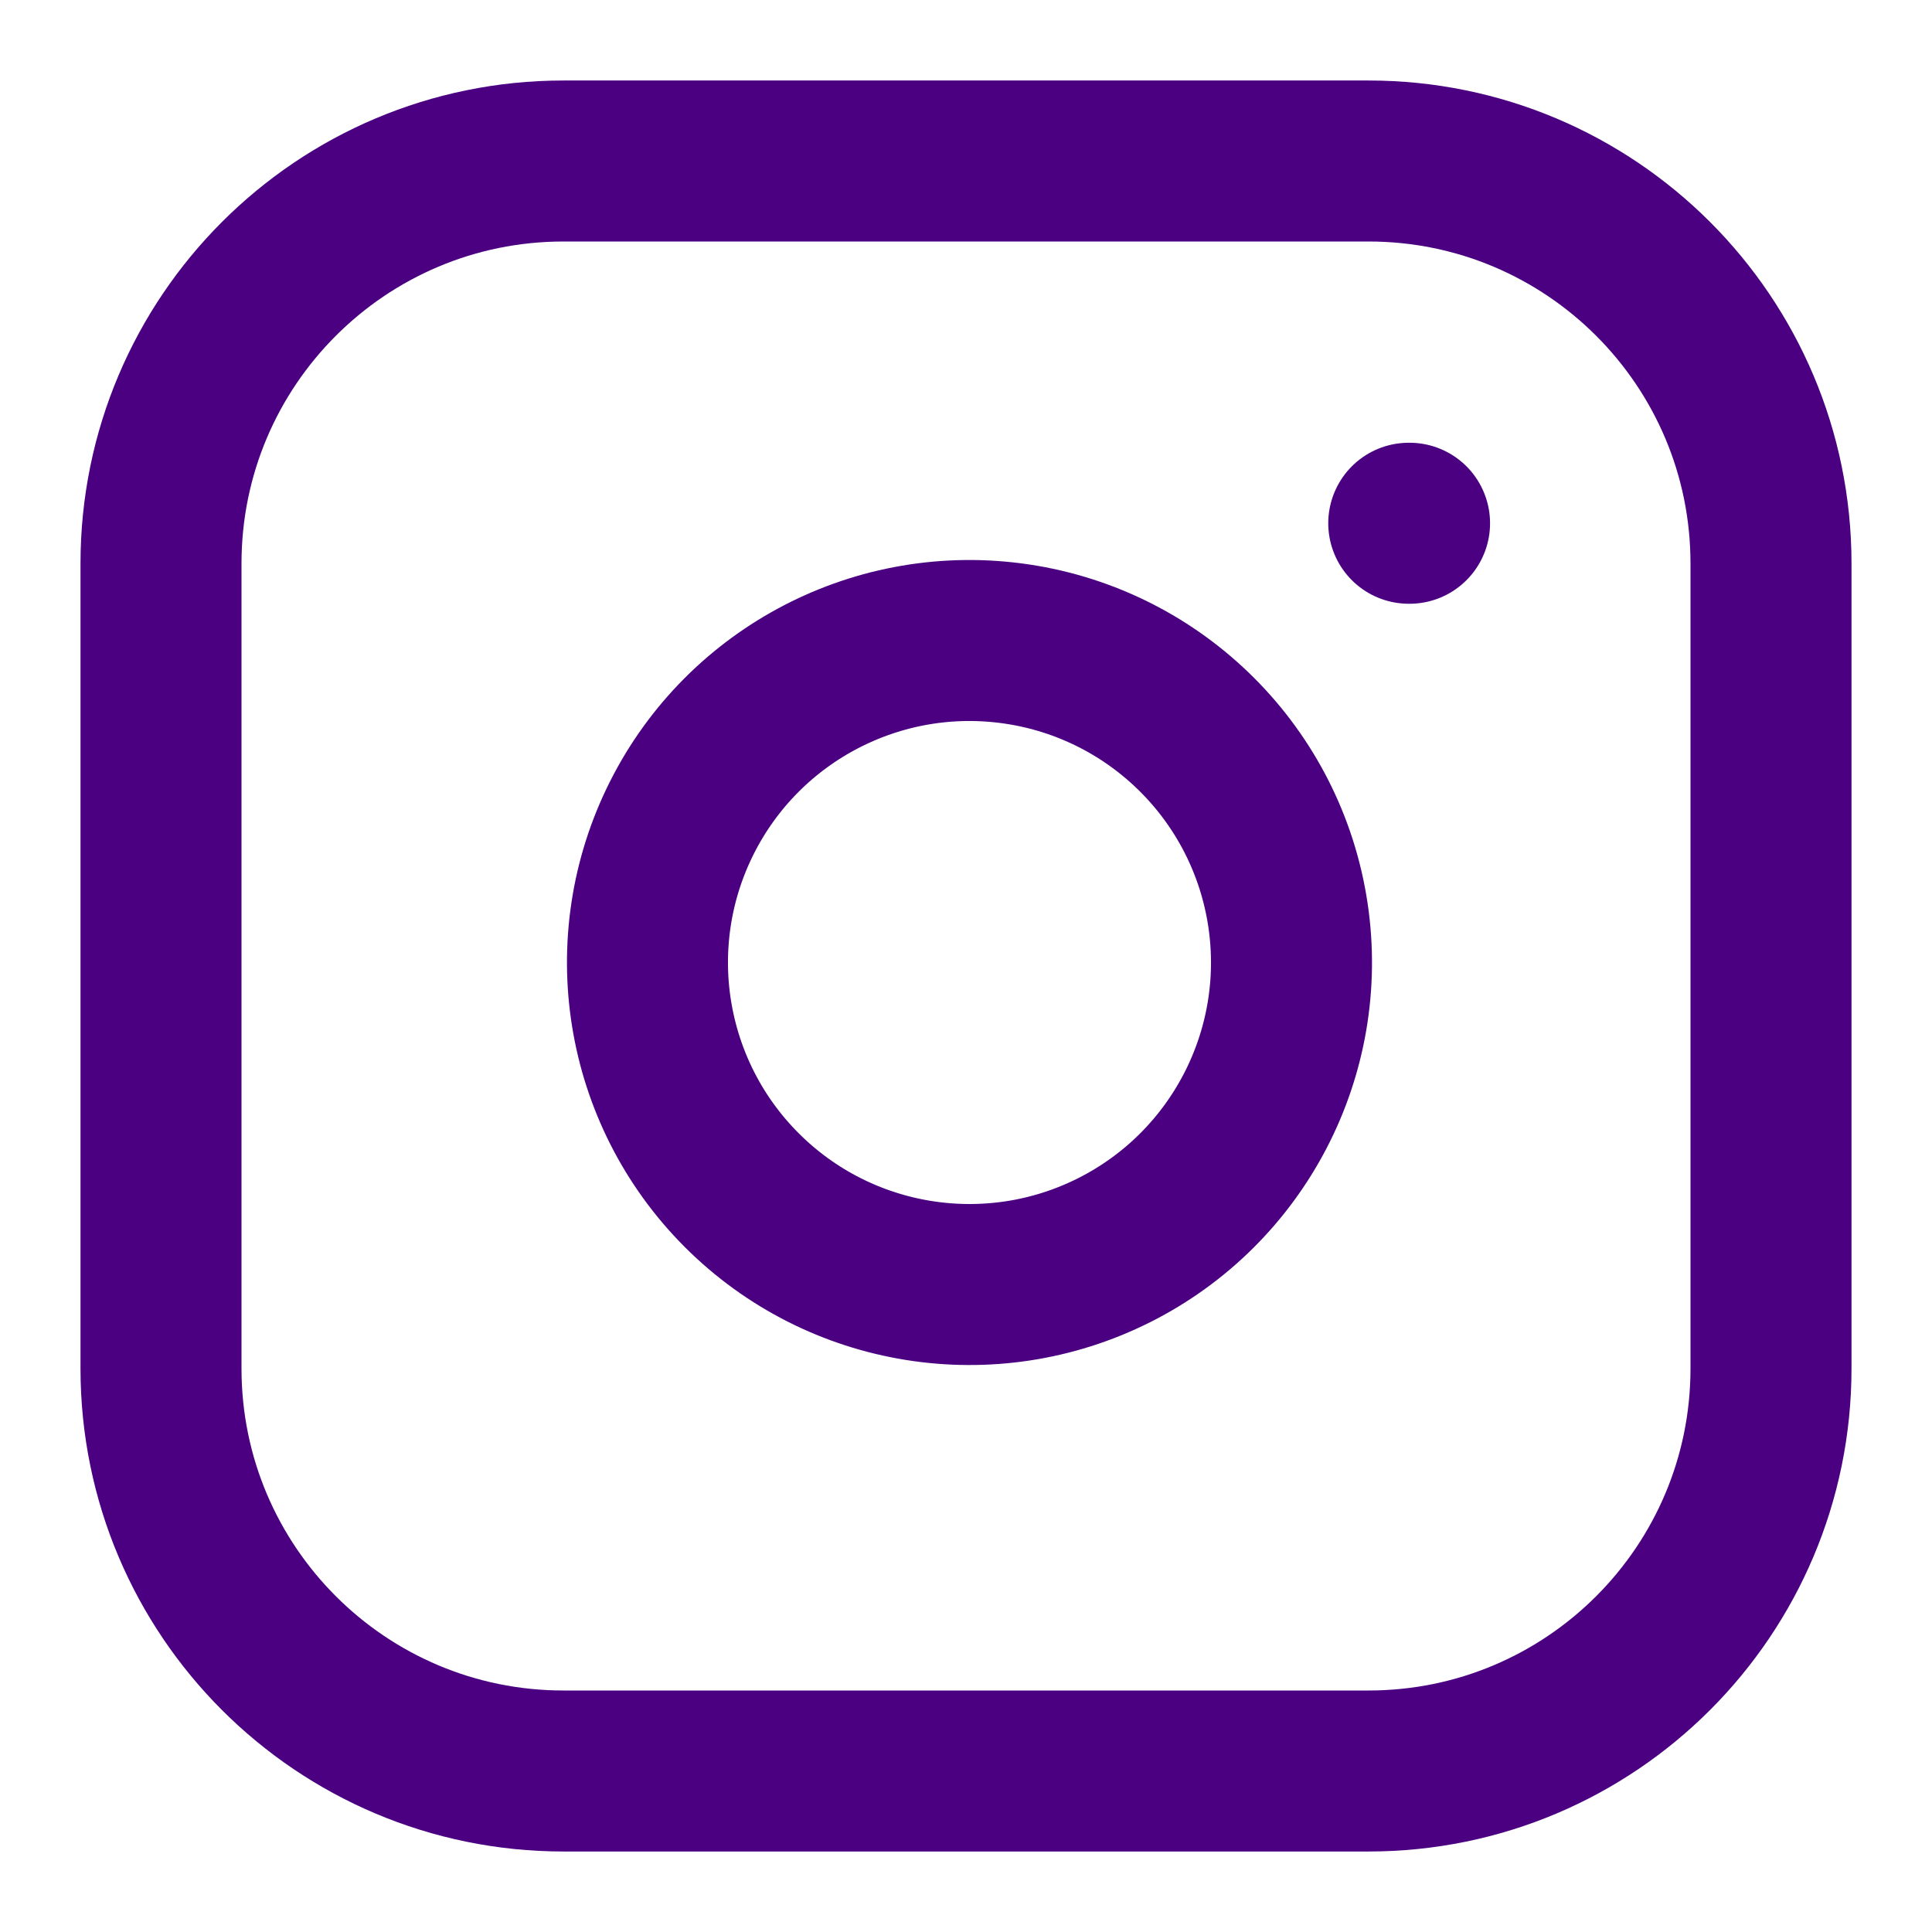
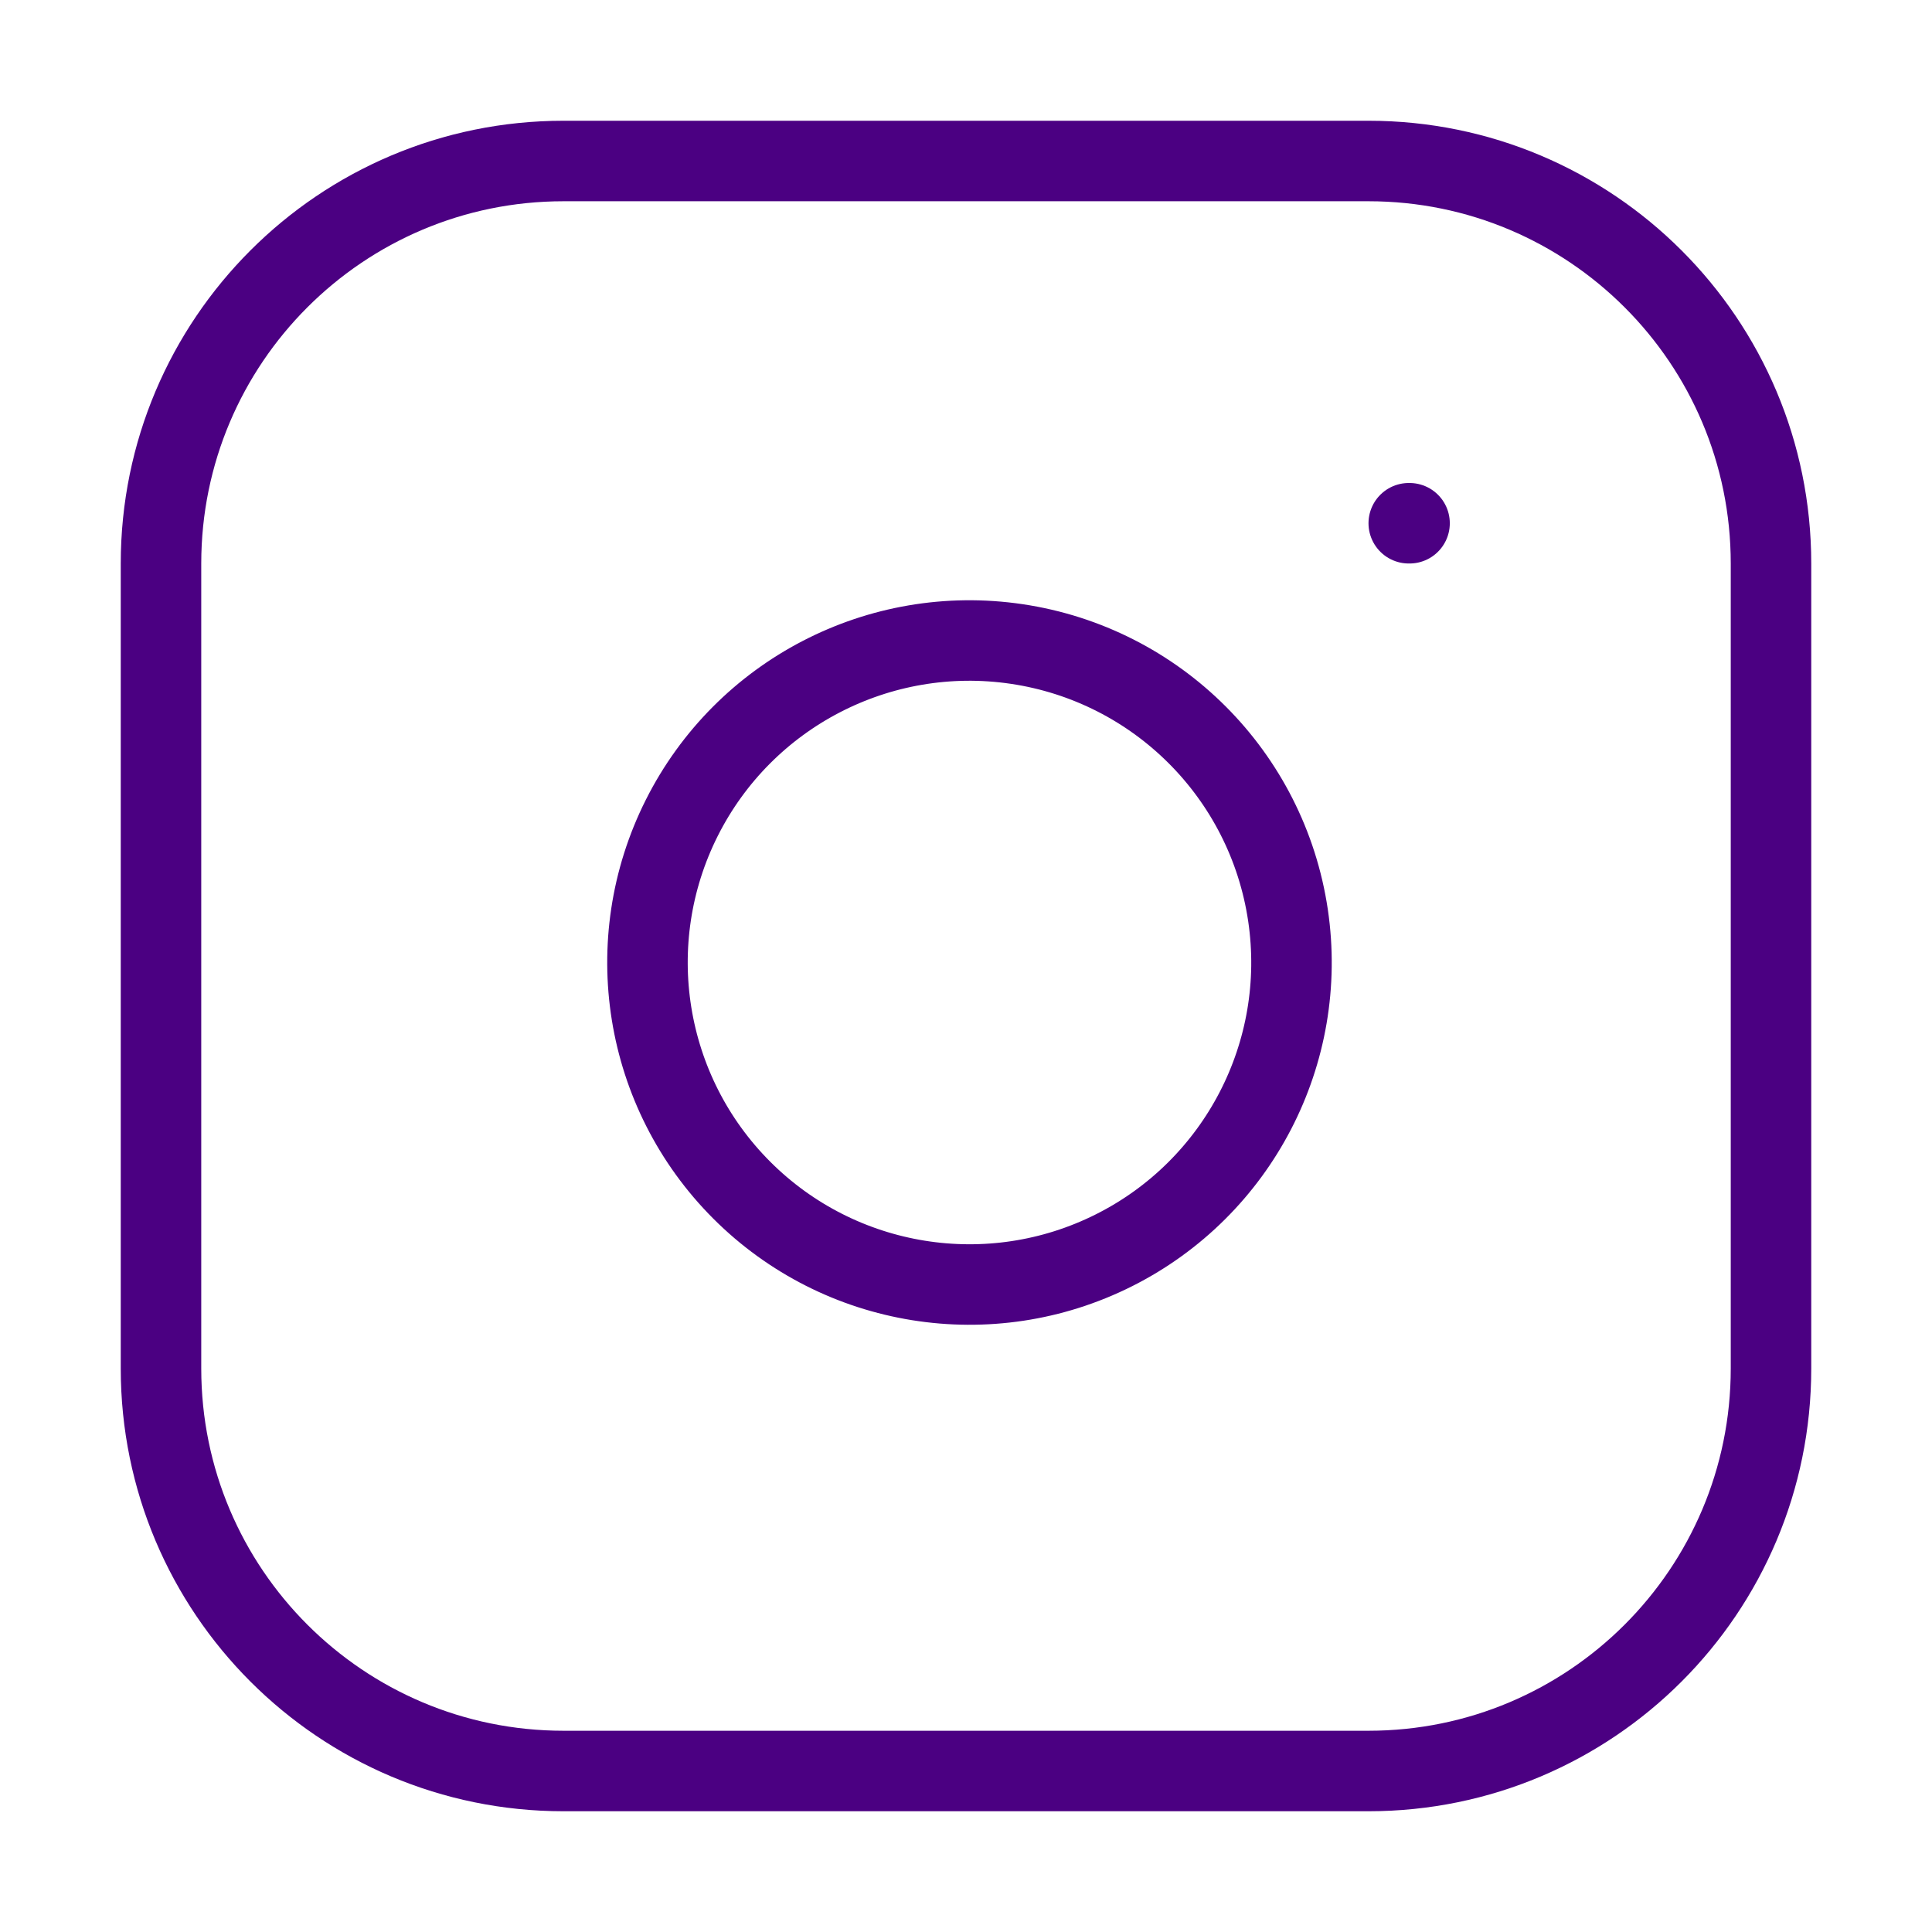
- <svg xmlns="http://www.w3.org/2000/svg" width="24" height="24" viewBox="0 0 24 24" fill="none" stroke="#4b0082" stroke-width="2" stroke-linecap="round" stroke-linejoin="round" class="feather feather-instagram">
+ <svg xmlns="http://www.w3.org/2000/svg" width="24" height="24" viewBox="0 0 24 24" fill="none" stroke="#4b0082" stroke-width="1" stroke-linecap="round" stroke-linejoin="round" class="feather feather-instagram">
  <rect x="2" y="2" width="20" height="20" rx="5" ry="5" />
  <path d="M16 11.37A4 4 0 1 1 12.63 8 4 4 0 0 1 16 11.37z" />
  <line x1="17.5" y1="6.5" x2="17.51" y2="6.5" />
</svg>
